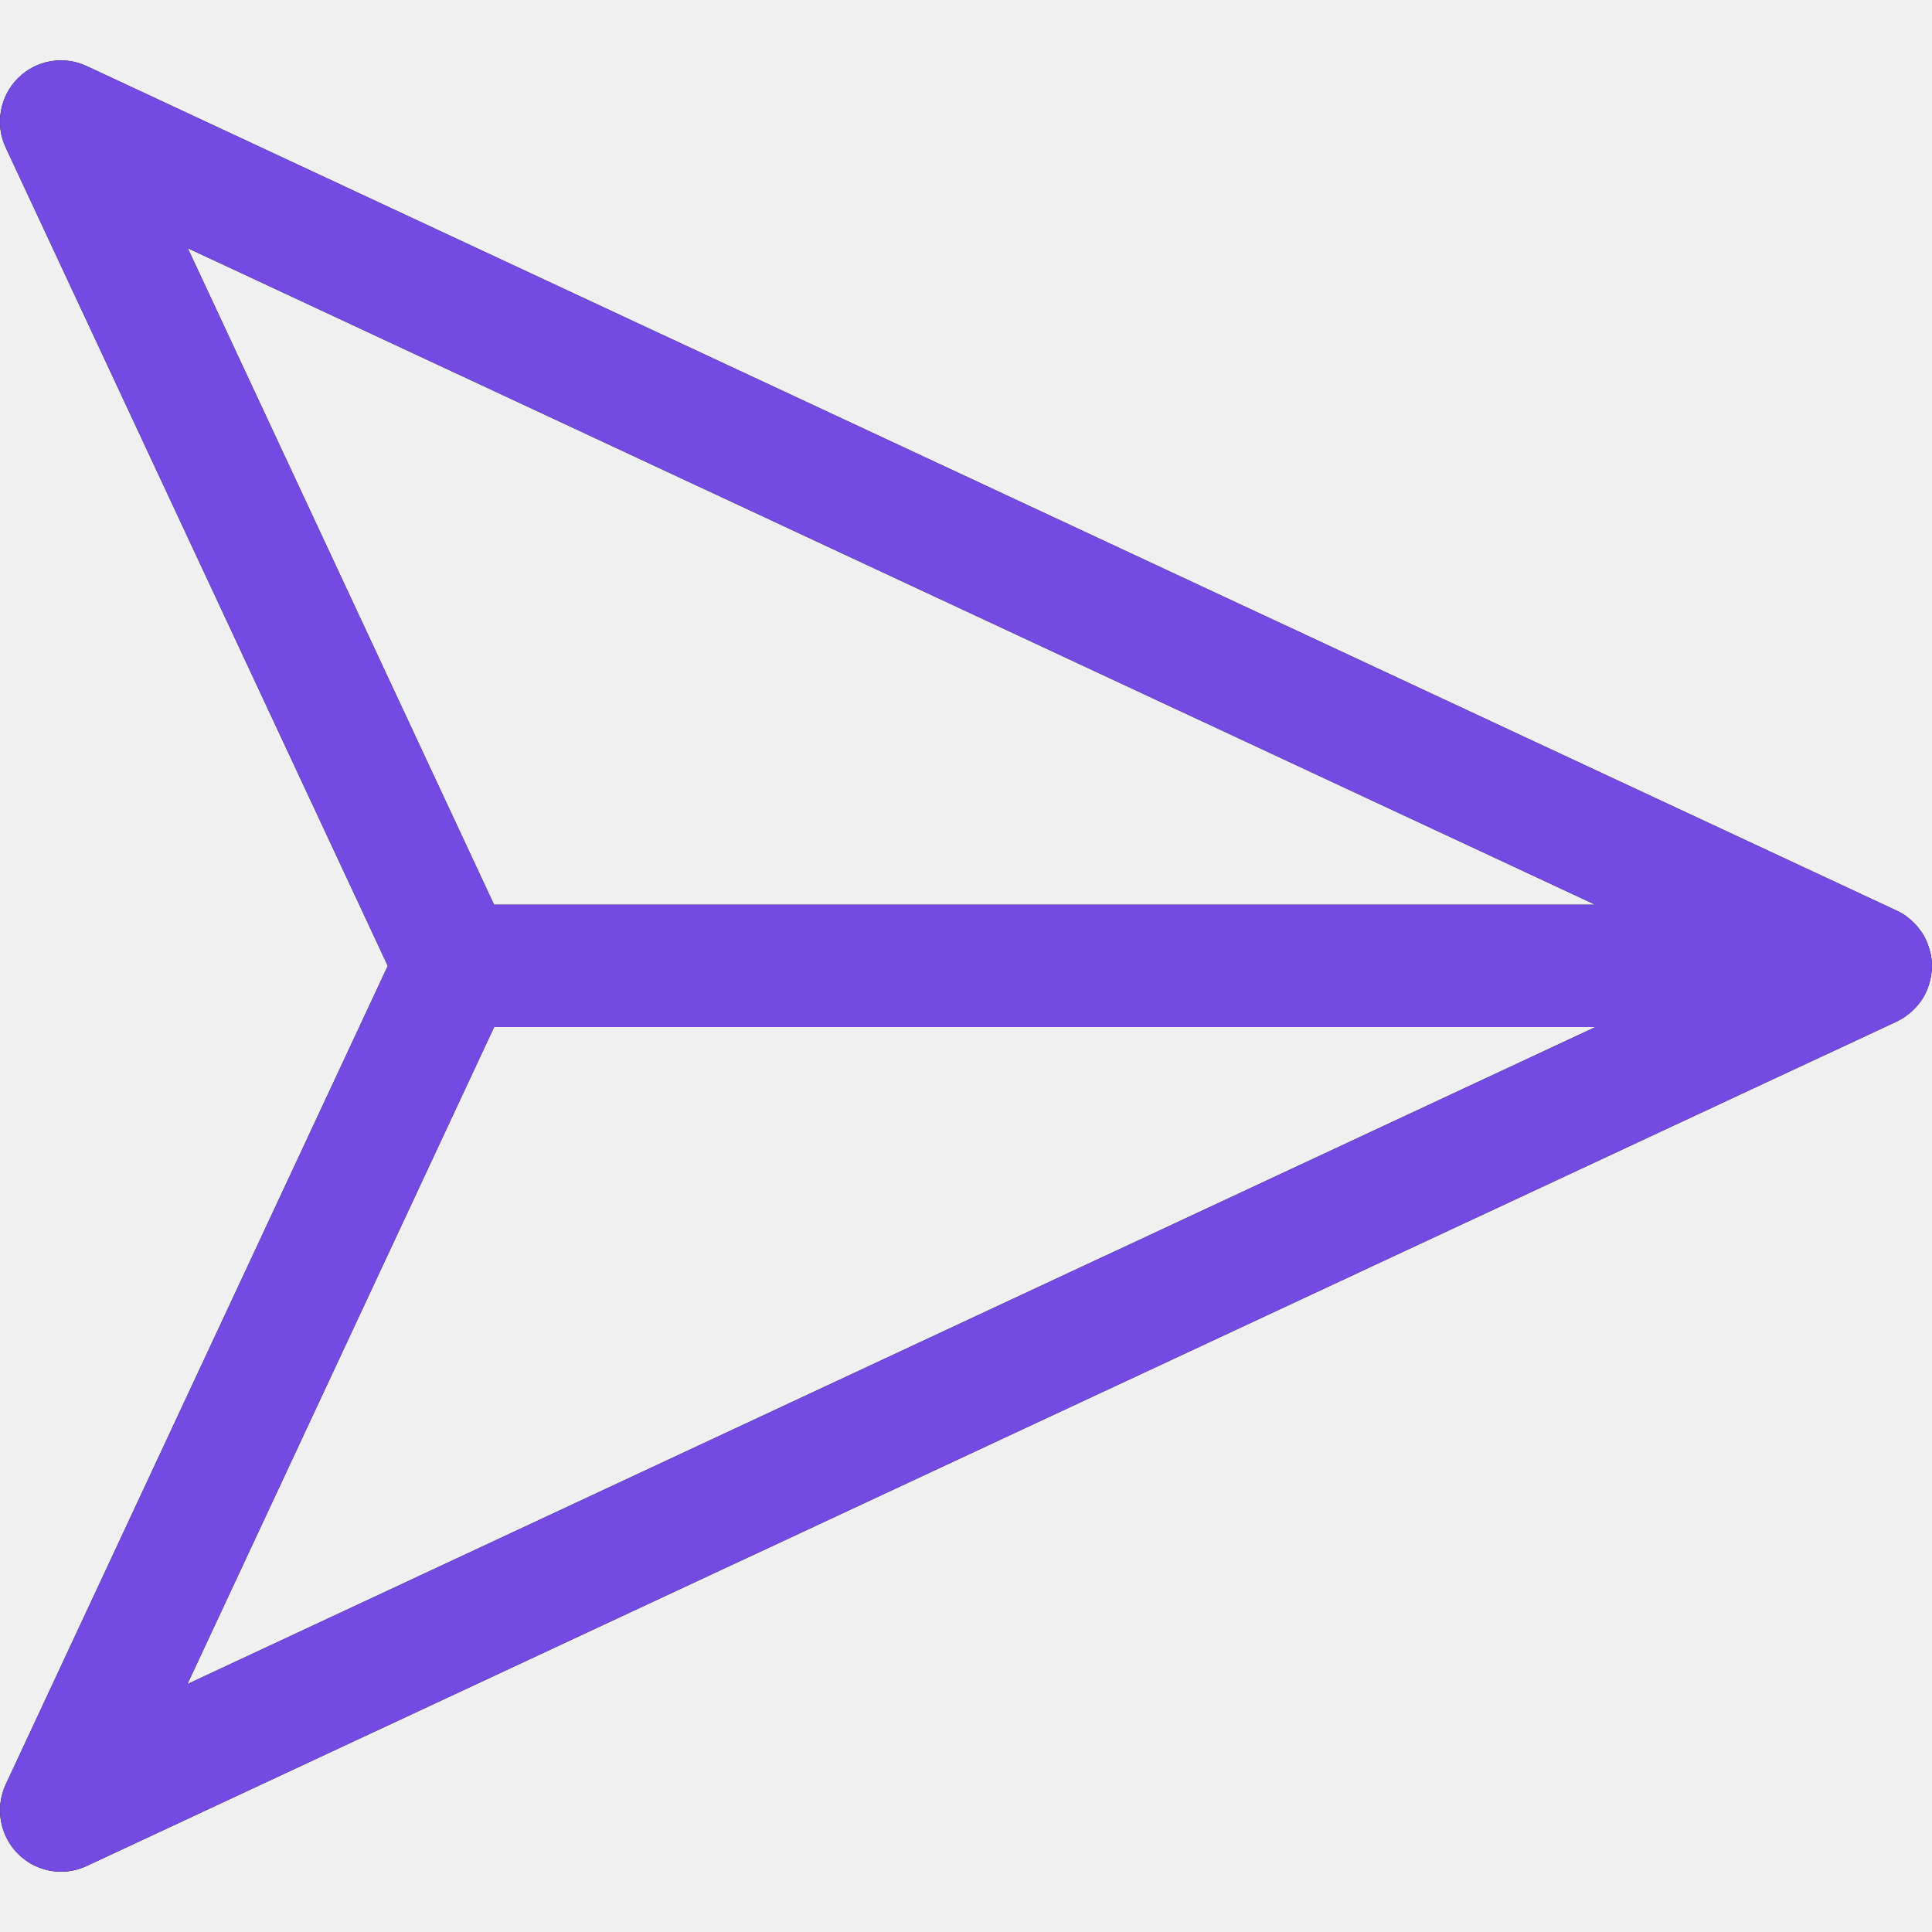
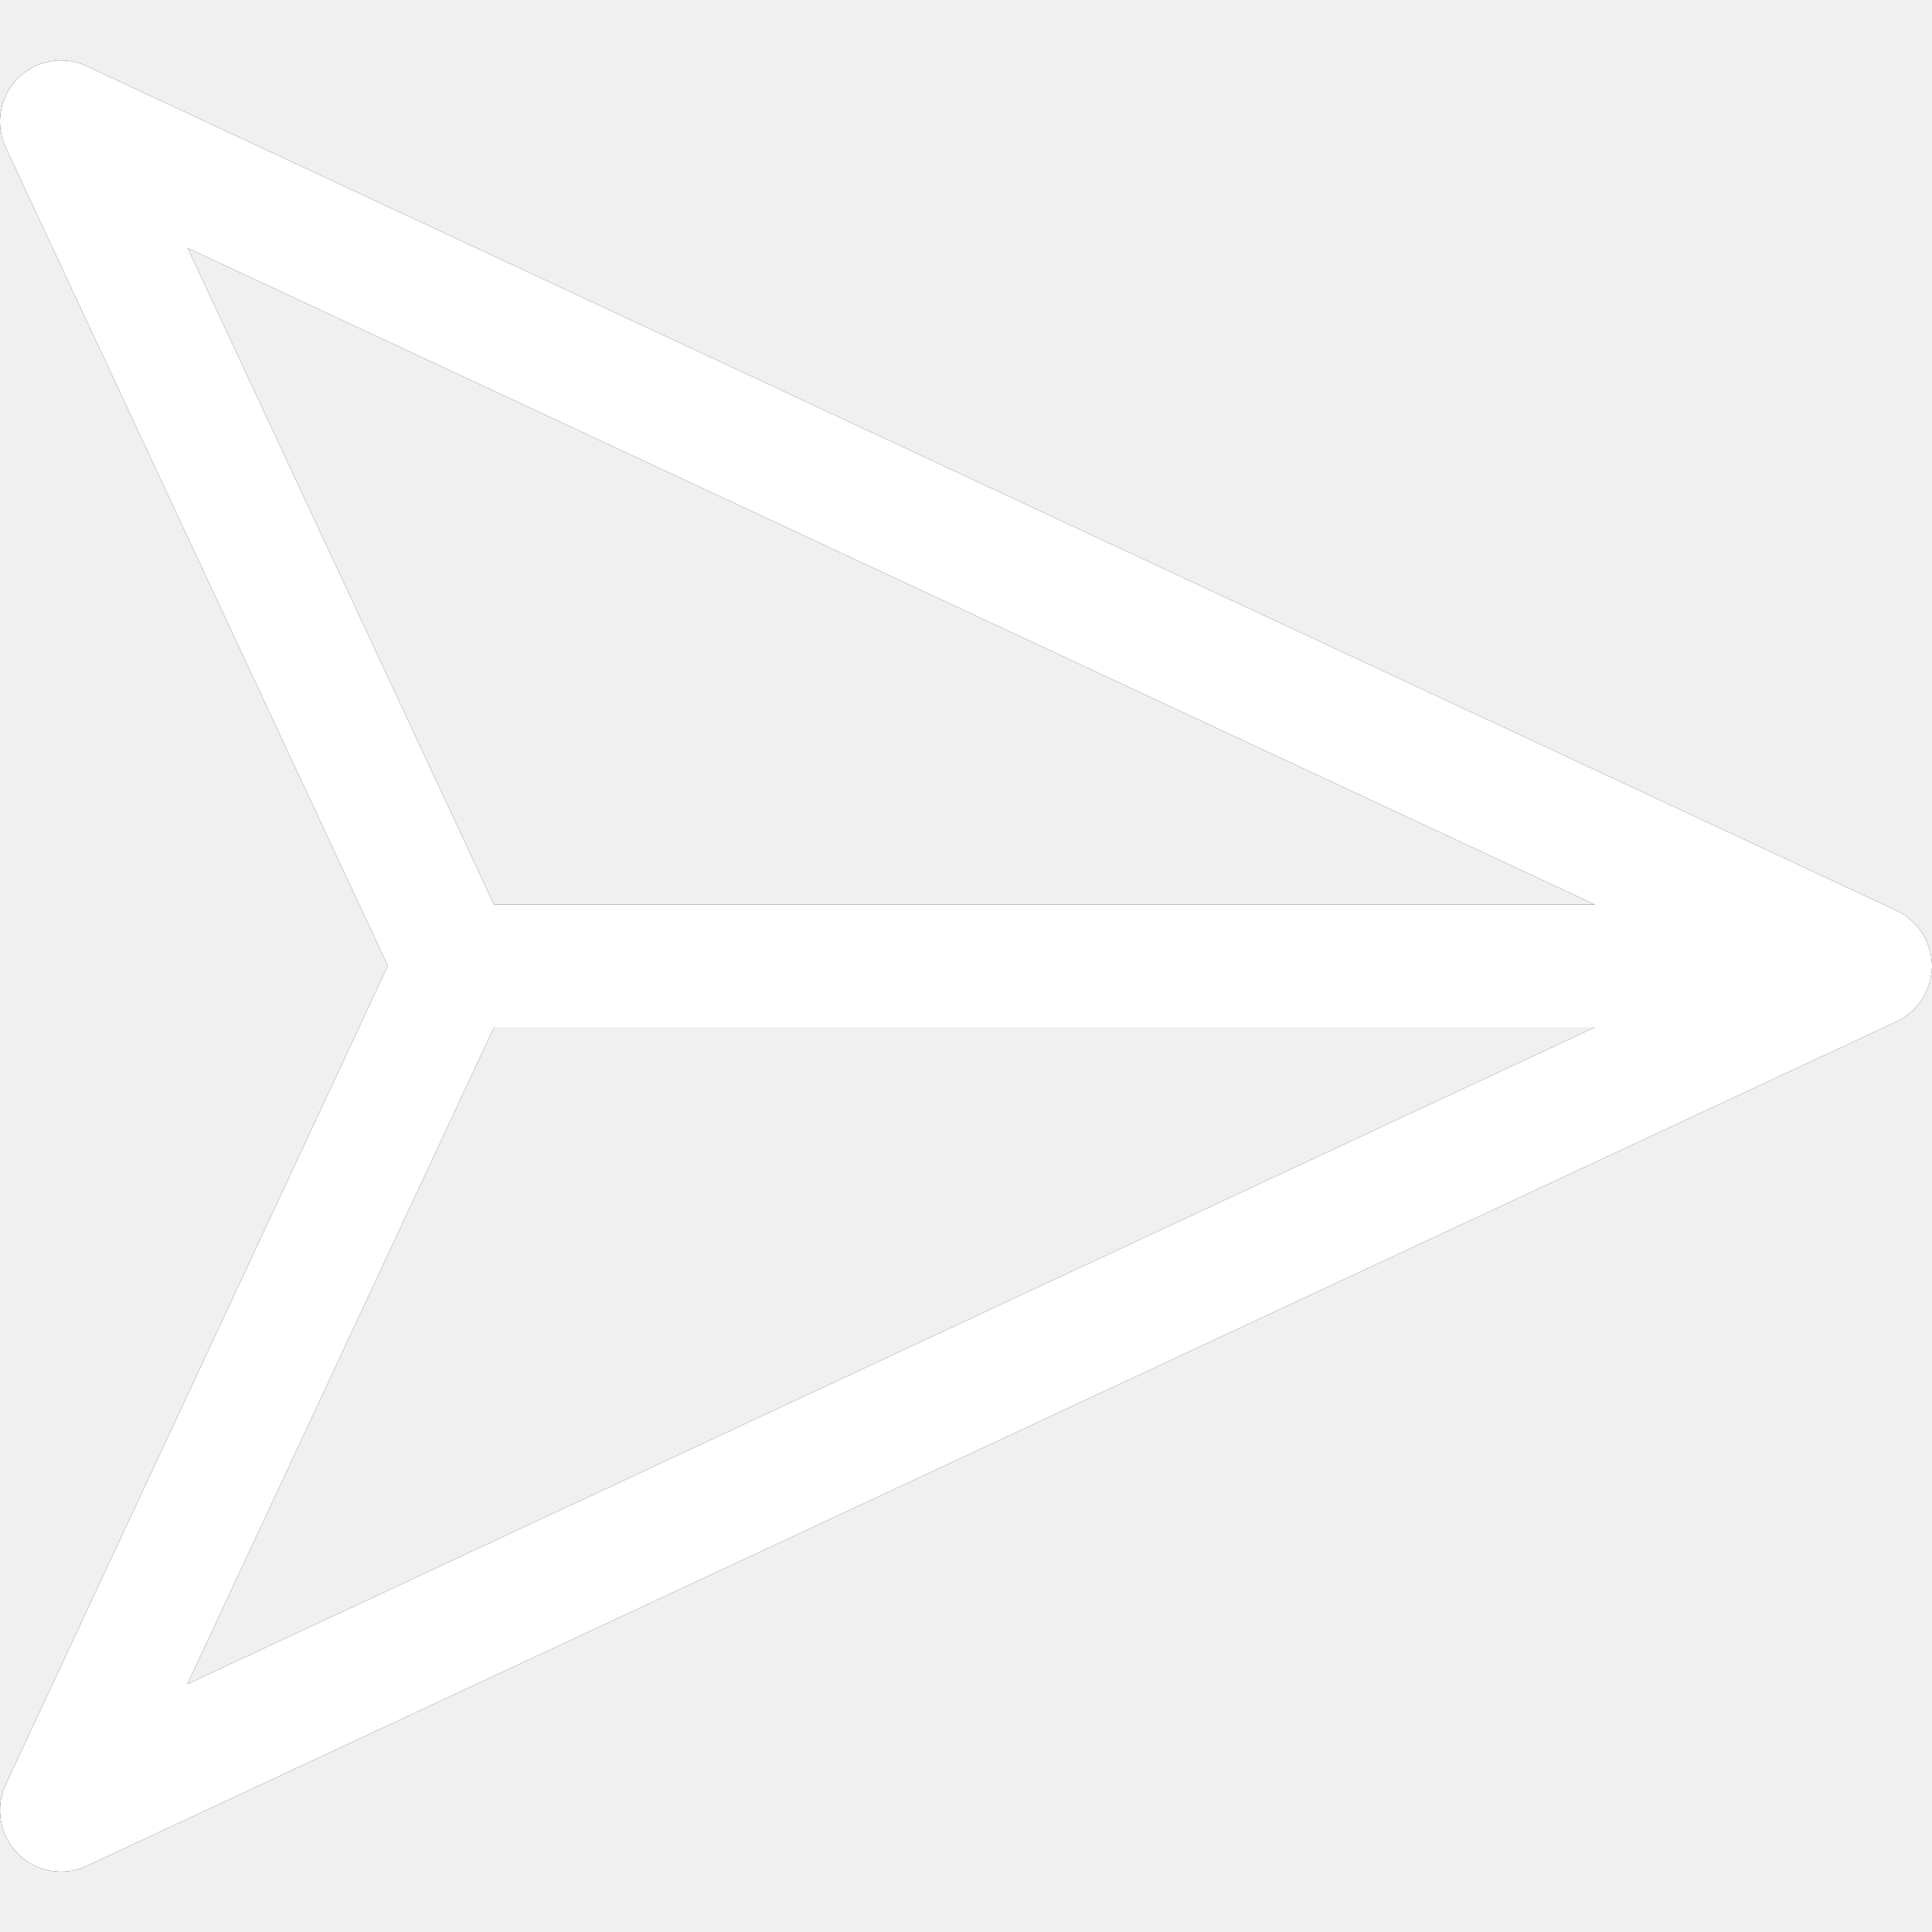
<svg xmlns="http://www.w3.org/2000/svg" xmlns:xlink="http://www.w3.org/1999/xlink" width="18" height="18" viewBox="0 0 18 18">
  <defs>
    <path id="prefix__a" d="M17.844 9.391c.018-.02.034-.039.05-.06l.012-.018c.018-.027.033-.055.046-.085.004-.007.006-.015.008-.022.01-.025.017-.049.023-.074l.006-.03c.006-.032.011-.066.011-.101s-.004-.069-.01-.102l-.007-.03c-.006-.024-.014-.049-.023-.073-.003-.007-.004-.015-.008-.022-.013-.03-.028-.059-.046-.085l-.013-.018c-.015-.021-.031-.042-.049-.06l-.02-.02c-.02-.02-.041-.038-.064-.055l-.012-.009c-.024-.016-.049-.03-.075-.042L.81.617C.592.514.335.56.166.73c-.168.169-.214.427-.113.644l3.56 7.625-3.56 7.627c-.1.217-.055.474.113.644.11.11.255.168.403.168.082 0 .163-.018.24-.054l16.863-7.867c.027-.013.05-.027.075-.043l.012-.01c.023-.015.045-.033.065-.053l.02-.02zM1.747 2.311l13.116 6.118H4.603L1.748 2.31zm2.857 7.258h10.26L1.746 15.69l2.857-6.12z" />
  </defs>
  <g fill="none" fill-rule="evenodd">
    <mask id="prefix__b" fill="#fff">
      <use xlink:href="#prefix__a" />
    </mask>
    <use fill="#000" fill-rule="nonzero" xlink:href="#prefix__a" />
-     <path fill="#734be2" d="M0 0H18V18H0z" mask="url(#prefix__b)" />
+     <path fill="#FFF" d="M0 0H18V18H0z" mask="url(#prefix__b)" />
  </g>
</svg>
